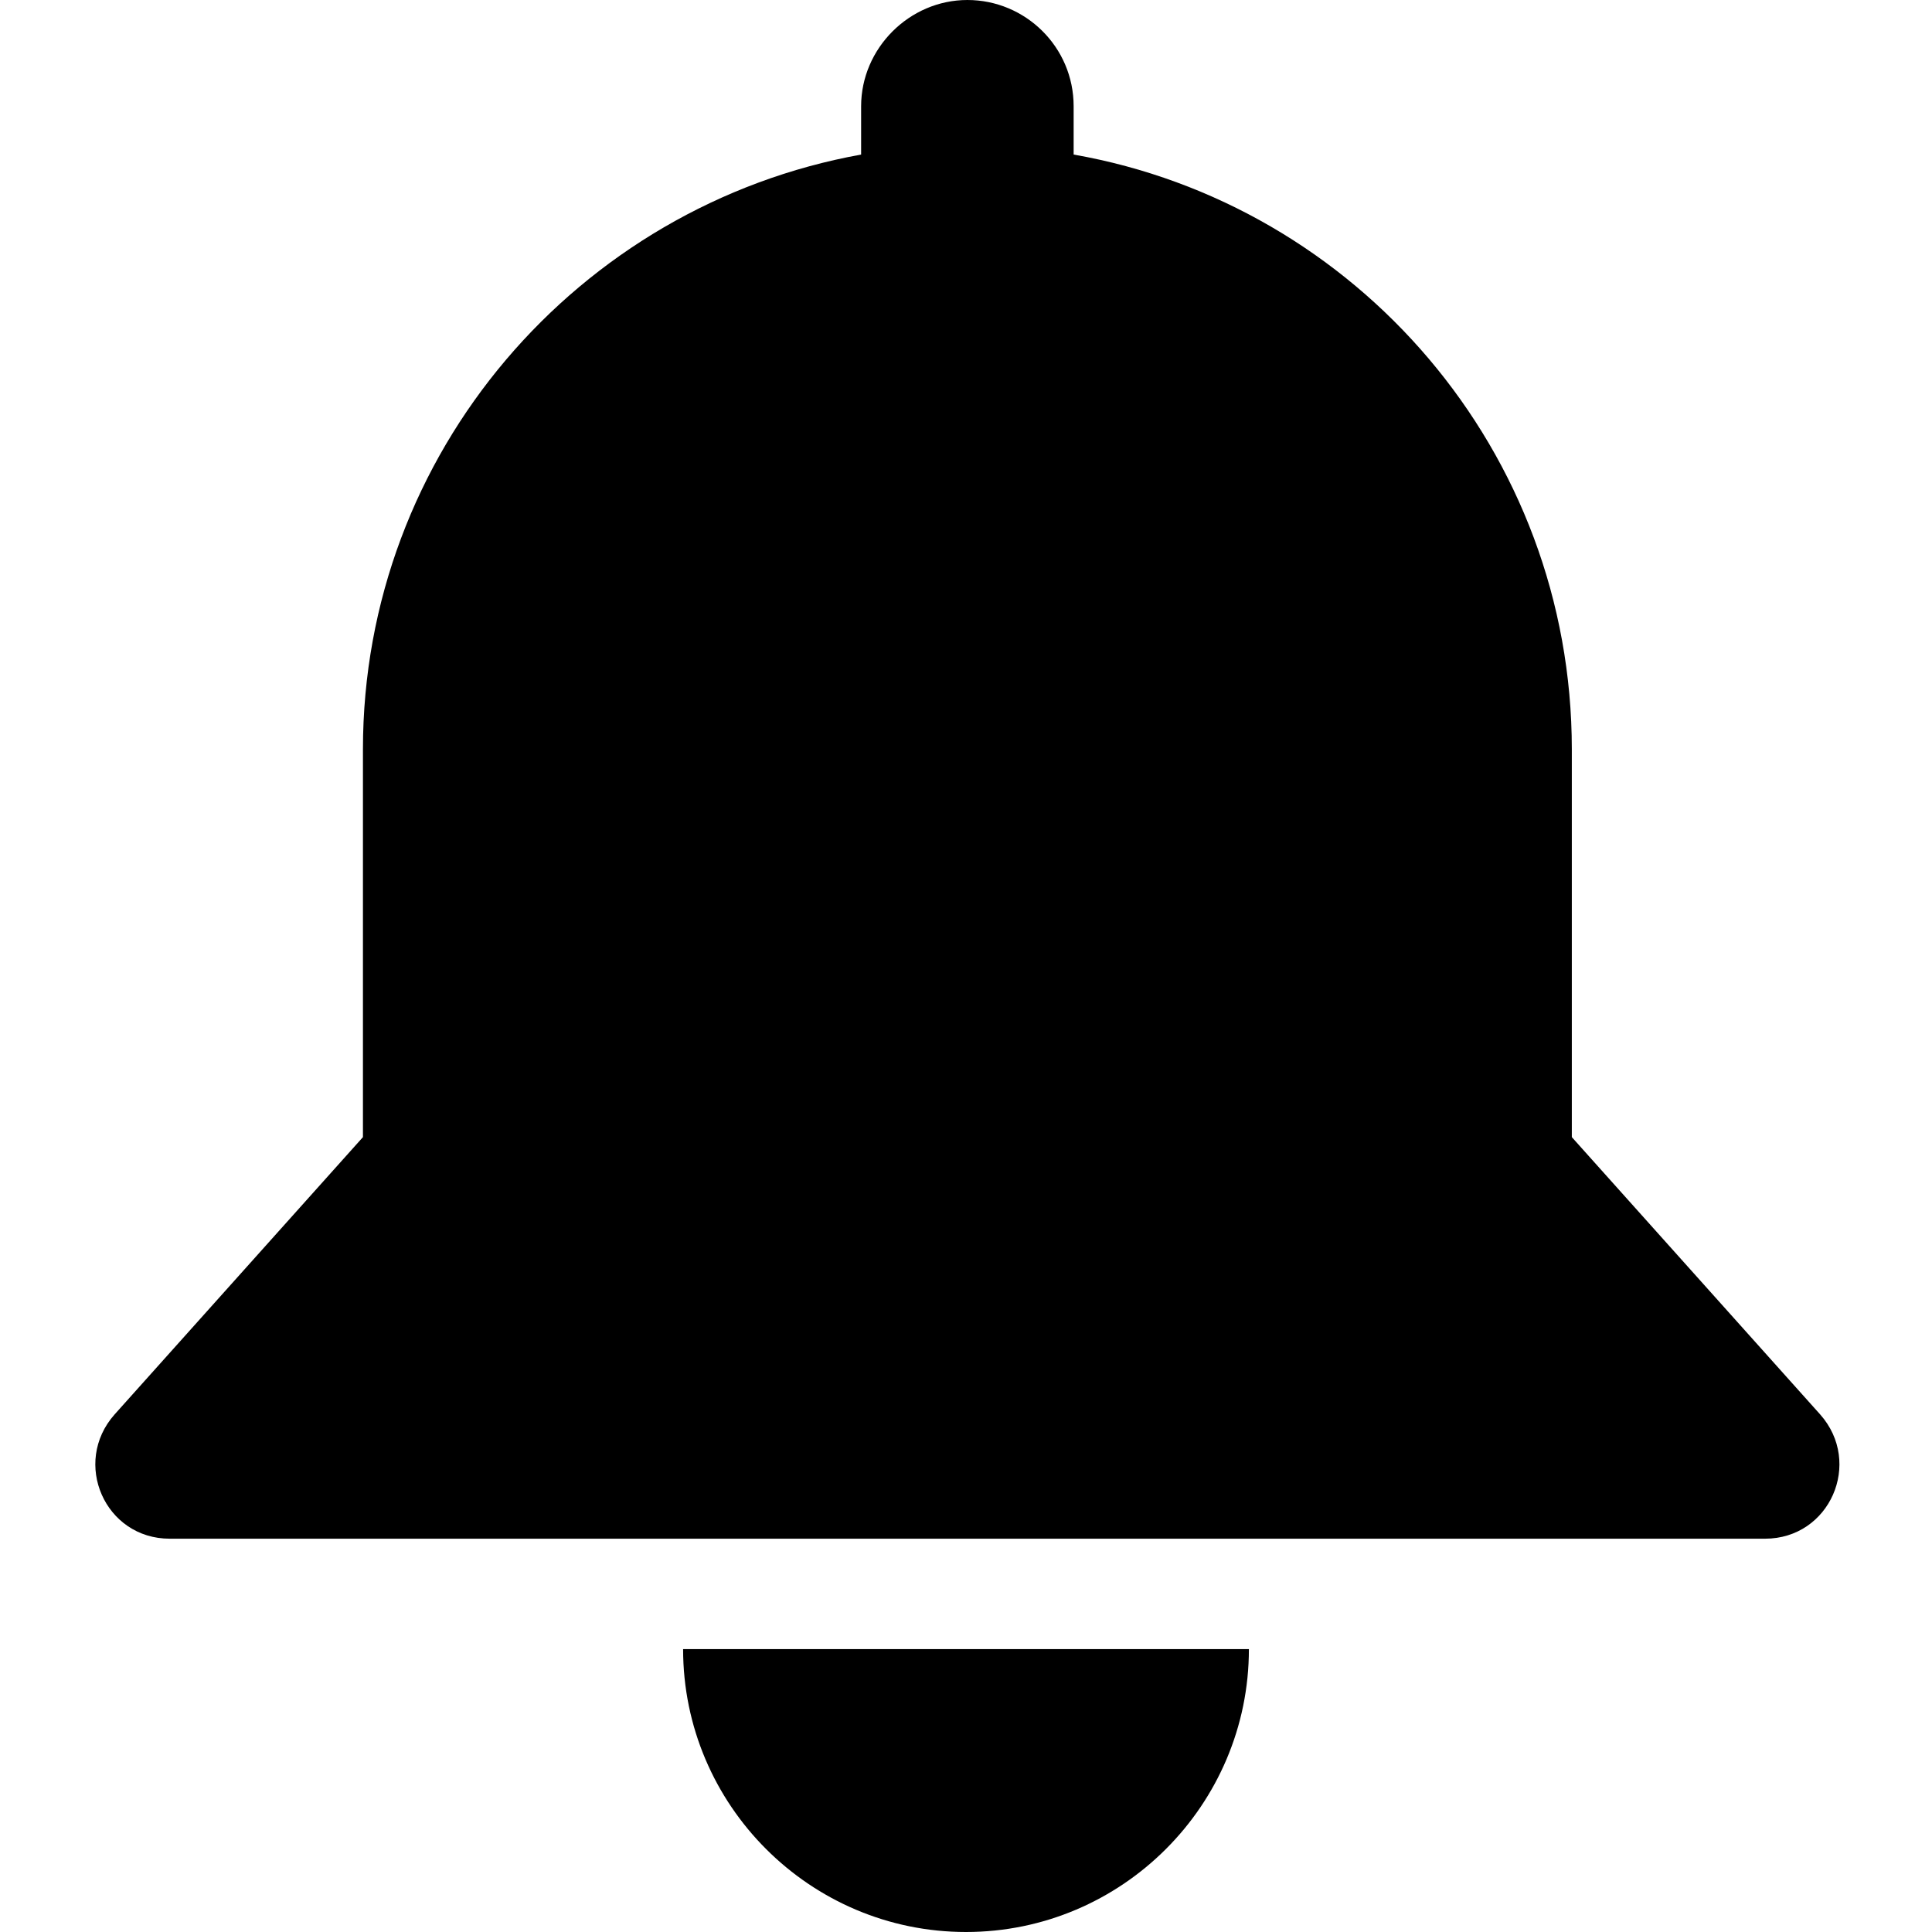
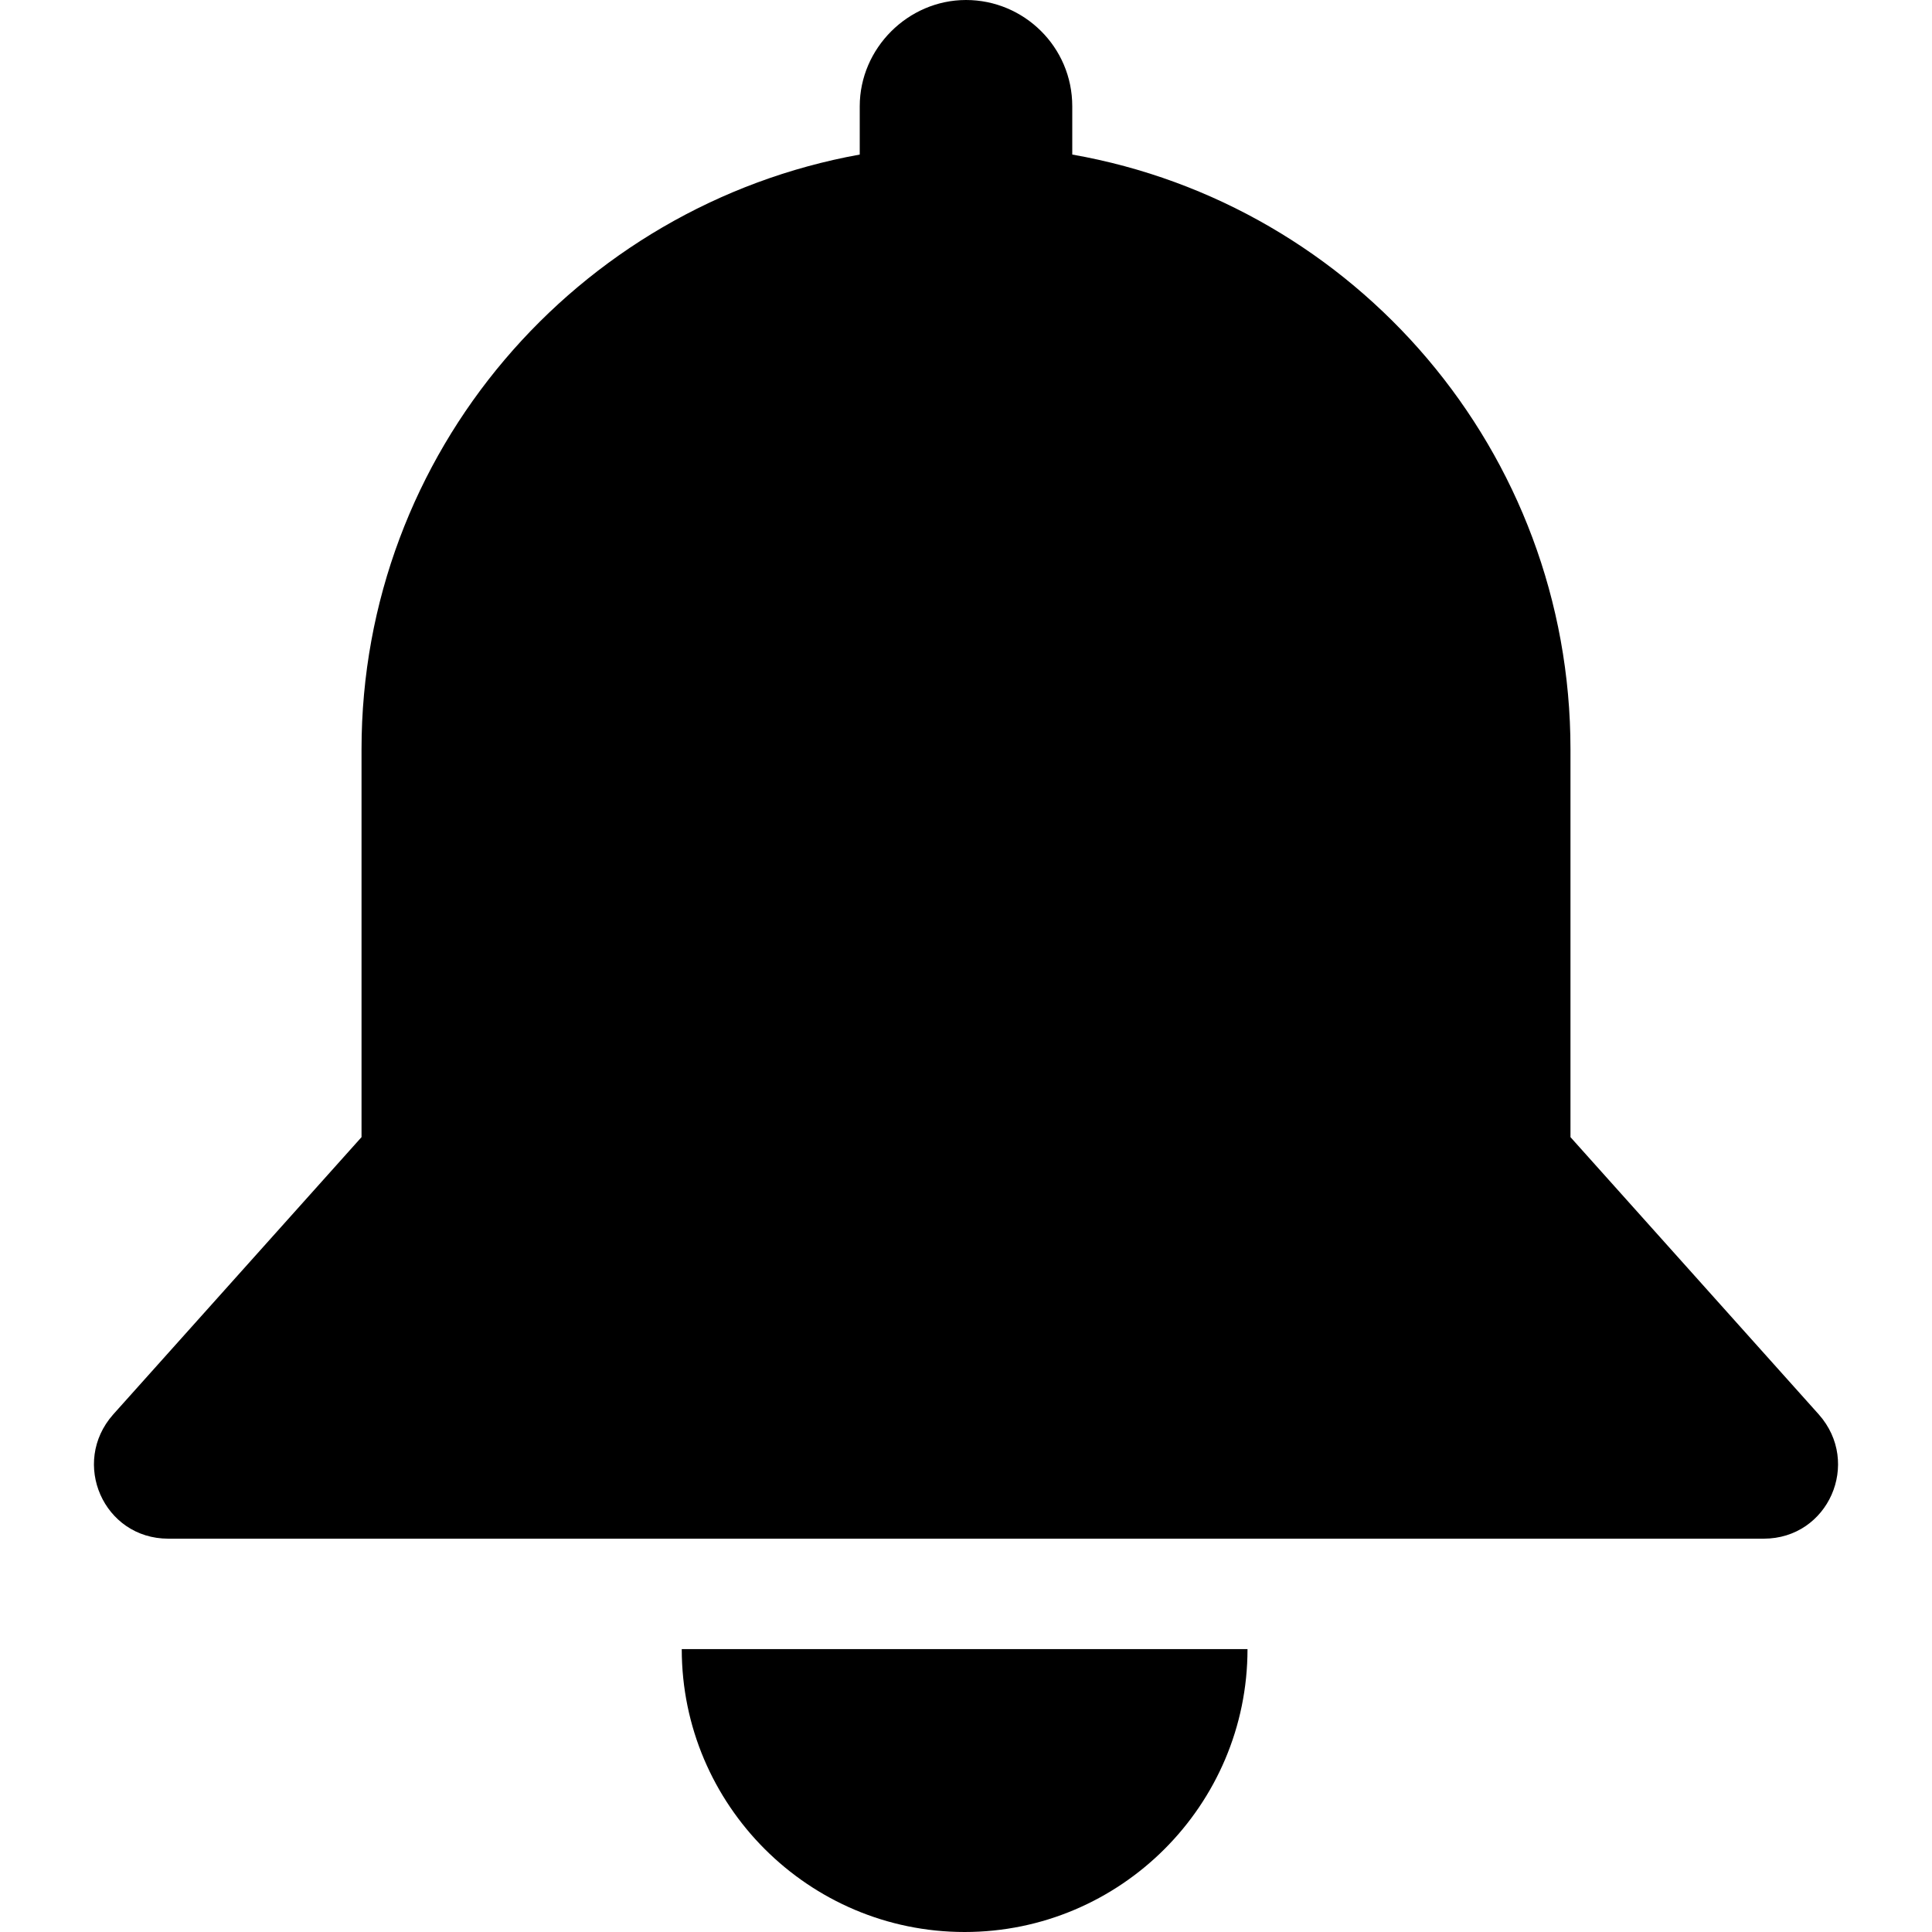
- <svg xmlns="http://www.w3.org/2000/svg" viewBox="0 0 14 14">
-   <path d="M7,14c1.13,0,2.05-.92,2.05-2.05H4.95c0,1.13,.92,2.05,2.05,2.05Z" />
-   <path d="M13.19,10.25l-1.8-2.01v-2.81c0-2.16-1.56-3.95-3.61-4.31v-.35c0-.43-.35-.77-.77-.77s-.77,.35-.77,.77v.35c-2.05,.37-3.61,2.16-3.61,4.31v2.81l-1.8,2.01c-.31,.35-.07,.9,.4,.9H12.79c.47,0,.71-.55,.4-.9Z" />
+ <svg xmlns="http://www.w3.org/2000/svg" viewBox="0 0 24 24">
+   <path d="M11.983 24C13.92 24 15.497 22.423 15.497 20.486H8.469C8.469 22.423 10.046 24 11.983 24Z" />
+   <path d="M22.594 17.571L19.509 14.126V9.309C19.509 5.606 16.834 2.537 13.32 1.92V1.32C13.32 0.583 12.72 0 12 0C11.28 0 10.68 0.6 10.68 1.32V1.92C7.166 2.554 4.491 5.623 4.491 9.309V14.126L1.406 17.571C0.874 18.171 1.286 19.114 2.091 19.114H21.909C22.714 19.114 23.126 18.171 22.594 17.571Z" />
</svg>
